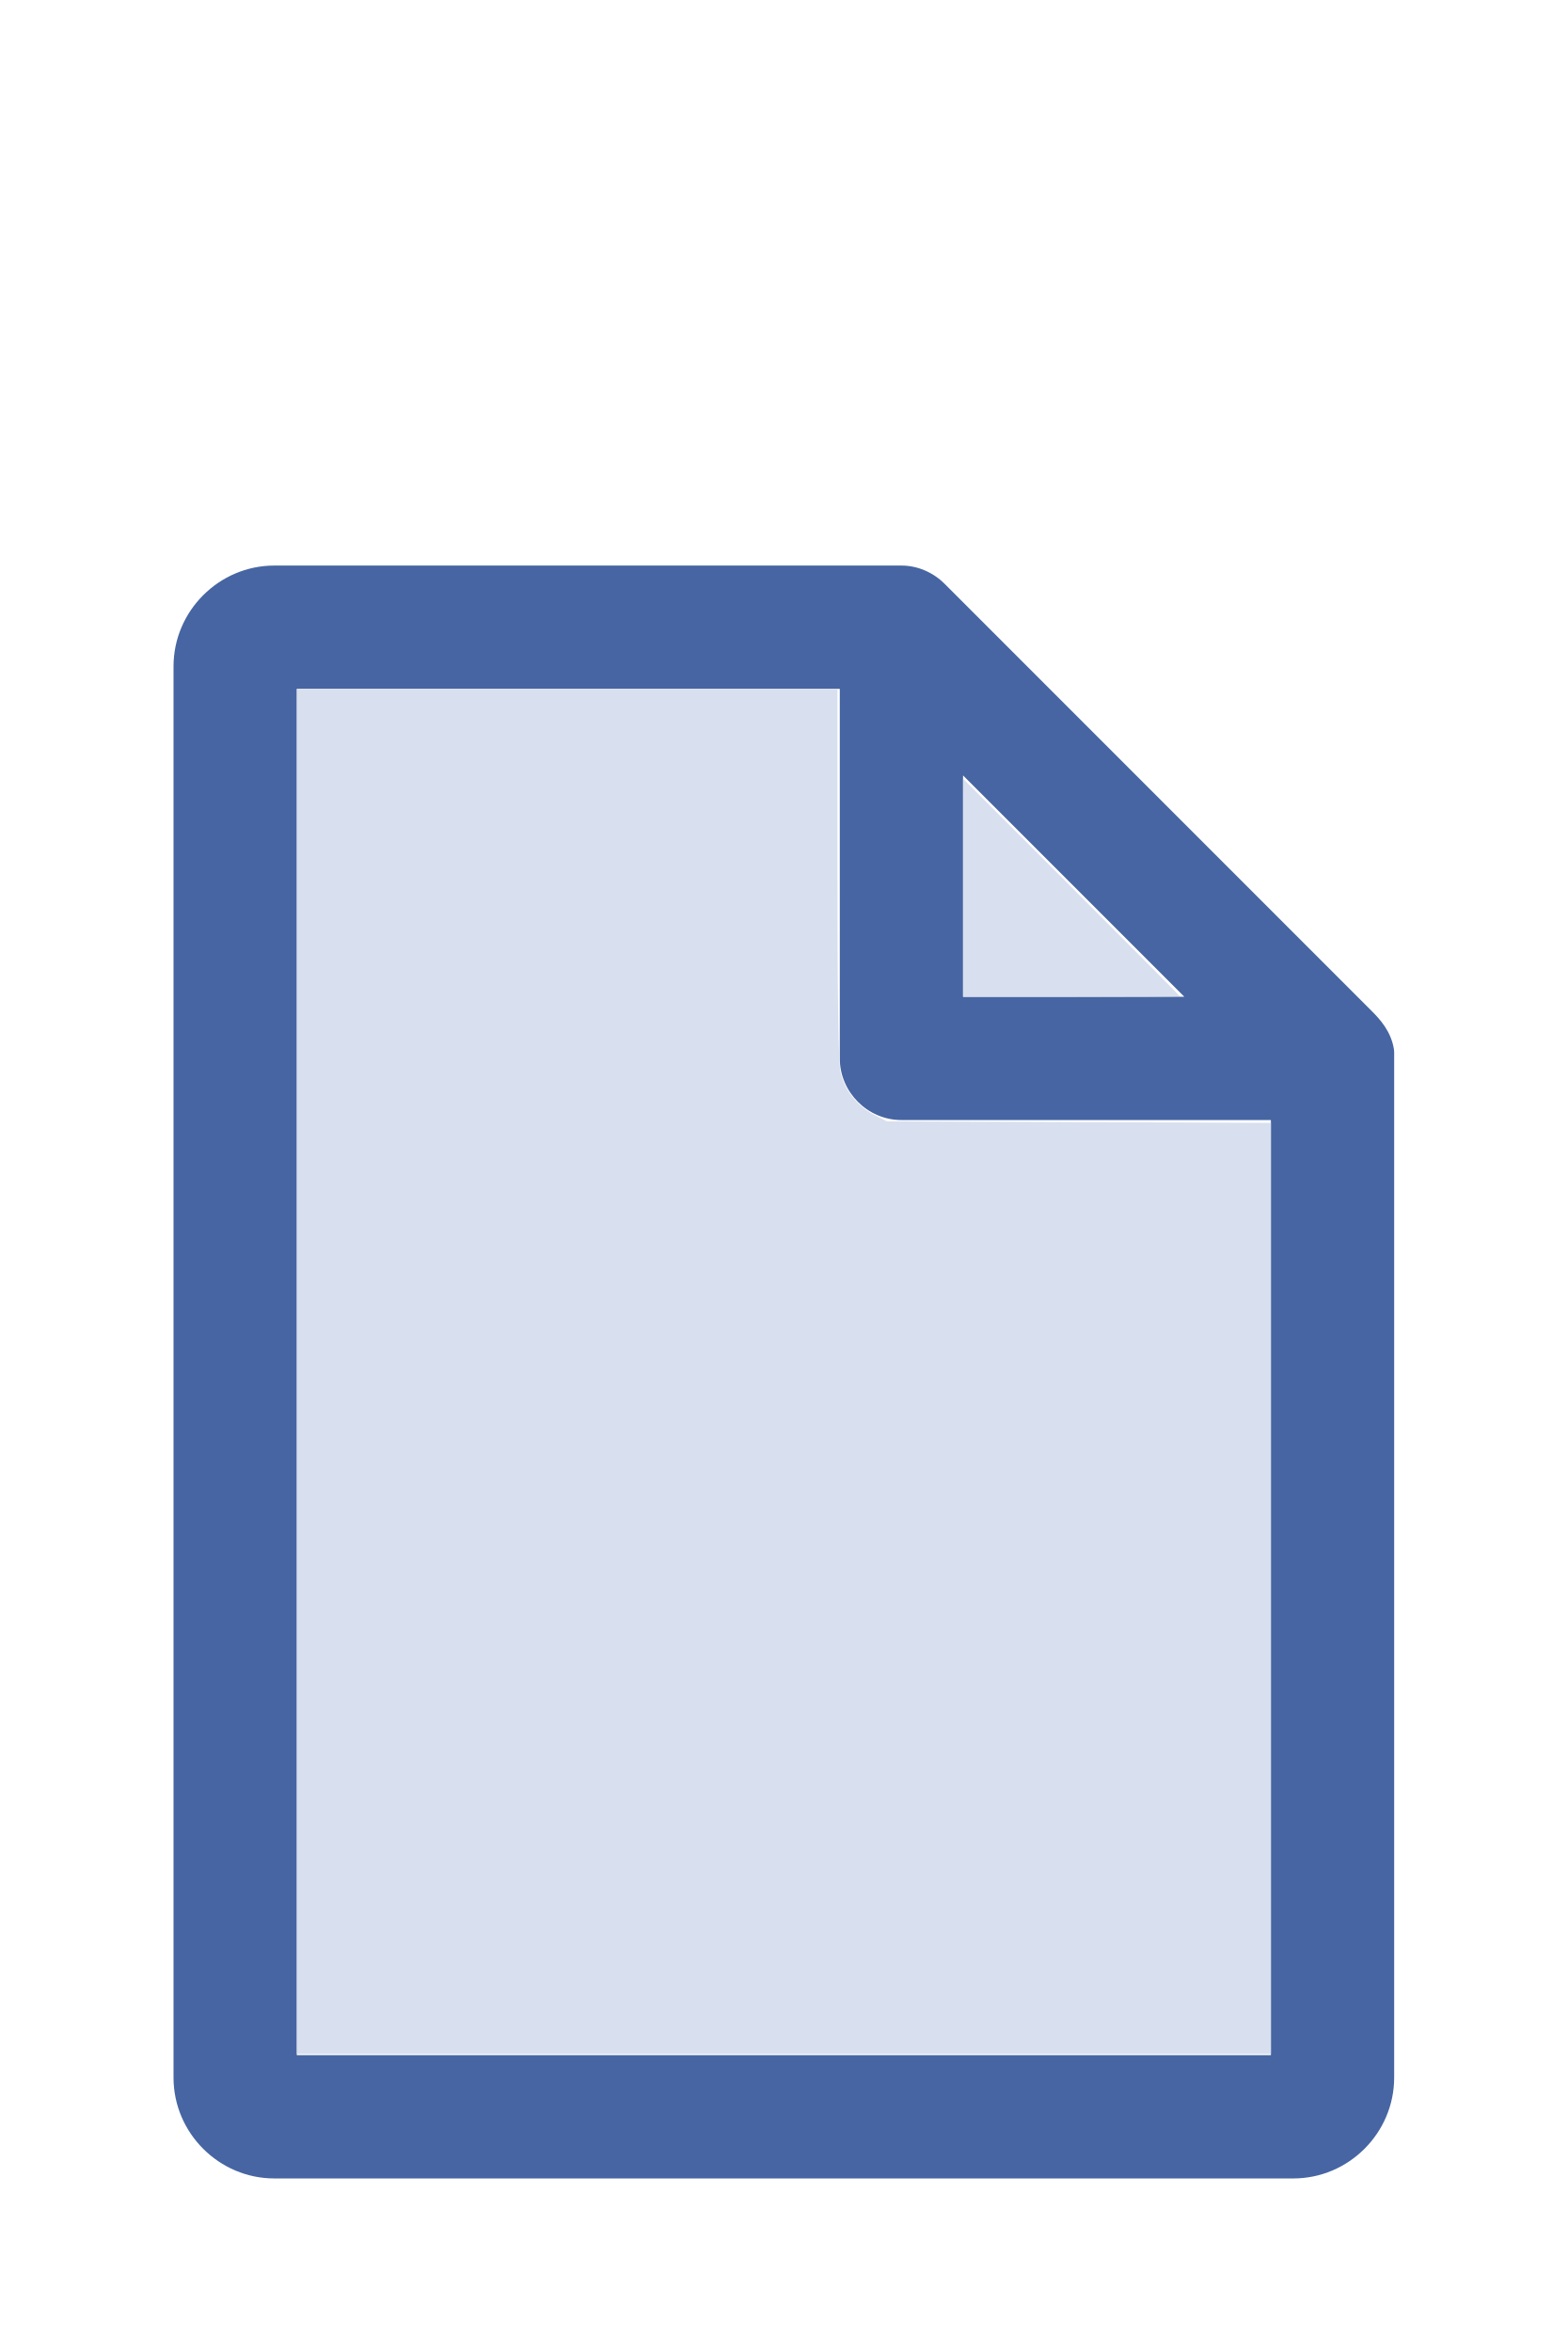
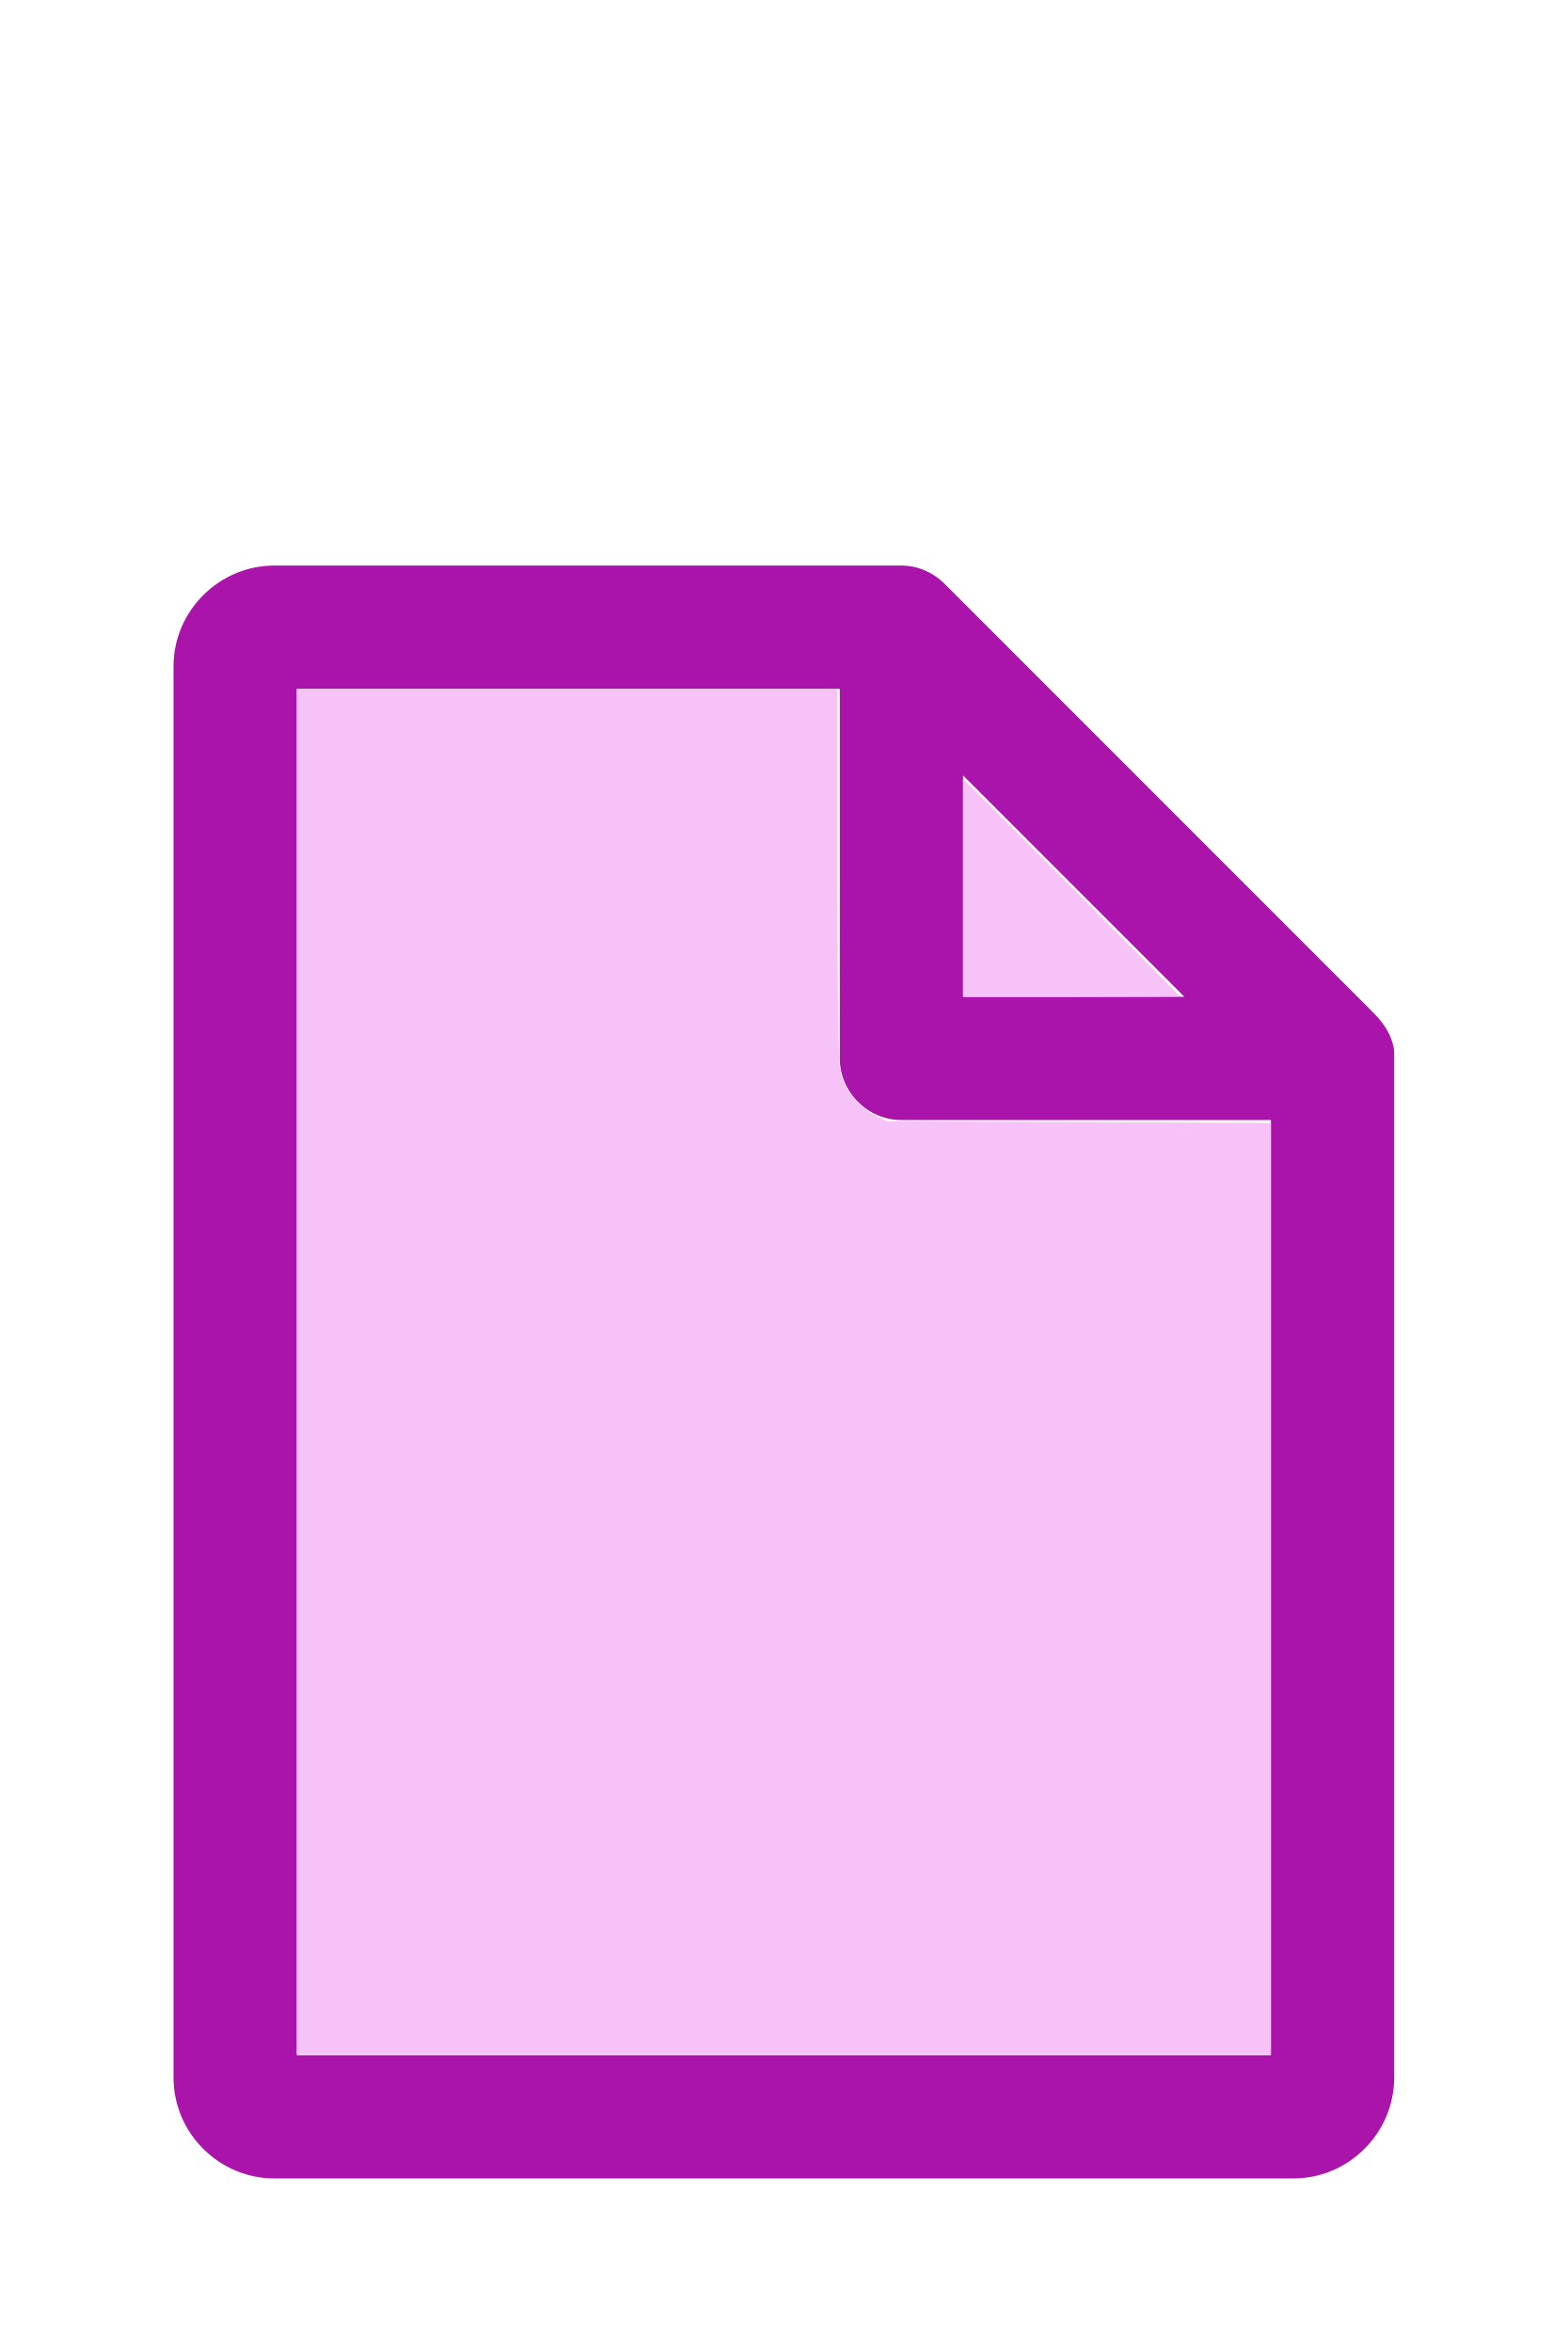
<svg xmlns="http://www.w3.org/2000/svg" version="1.1" width="16" height="24" viewBox="0 0 80 60" id="doc" xml:space="preserve">
-   <g style="fill:#4665A2">
+   <g style="fill:#AB14AB">
    <path d="m 14,-1.145 c -2.824,0 -5.145,2.32 -5.145,5.145 v 72 c 0,2.824 2.32,5.145 5.145,5.145 h 52 c 2.824,0 5.145,-2.32 5.145,-5.145 V 23.699 a 1.145,1.145 0 0 0 -0.016,-0.188 C 70.978,22.605 70.406,21.99 70.008,21.592 L 48.209,-0.209 C 47.606,-0.812 46.805,-1.145 46,-1.145 Z m 1.145,6.289 H 42.855 V 24 c 0,1.724 1.42,3.145 3.145,3.145 H 64.855 V 74.855 H 15.145 Z m 34,4.418 L 60.438,20.855 H 49.145 Z" />
  </g>
-   <g style="fill:#D8DFEE;stroke-width:0">
+   <g style="fill:#F7C2F7;stroke-width:0">
    <path d="M 3.031,13.993 V 7.031 h 2.758 2.758 v 1.883 c 0,1.258 0.01,1.929 0.03,2.022 0.039,0.181 0.169,0.348 0.338,0.436 l 0.136,0.07 1.96,0.008 1.96,0.008 v 4.75 4.75 H 8 3.031 Z" transform="matrix(5,0,0,5,0,-30)" />
    <path d="M 9.829,9.058 V 7.946 l 1.106,1.106 c 0.608,0.608 1.106,1.109 1.106,1.113 0,0.004 -0.498,0.007 -1.106,0.007 H 9.829 Z" transform="matrix(5,0,0,5,0,-30)" />
  </g>
</svg>
